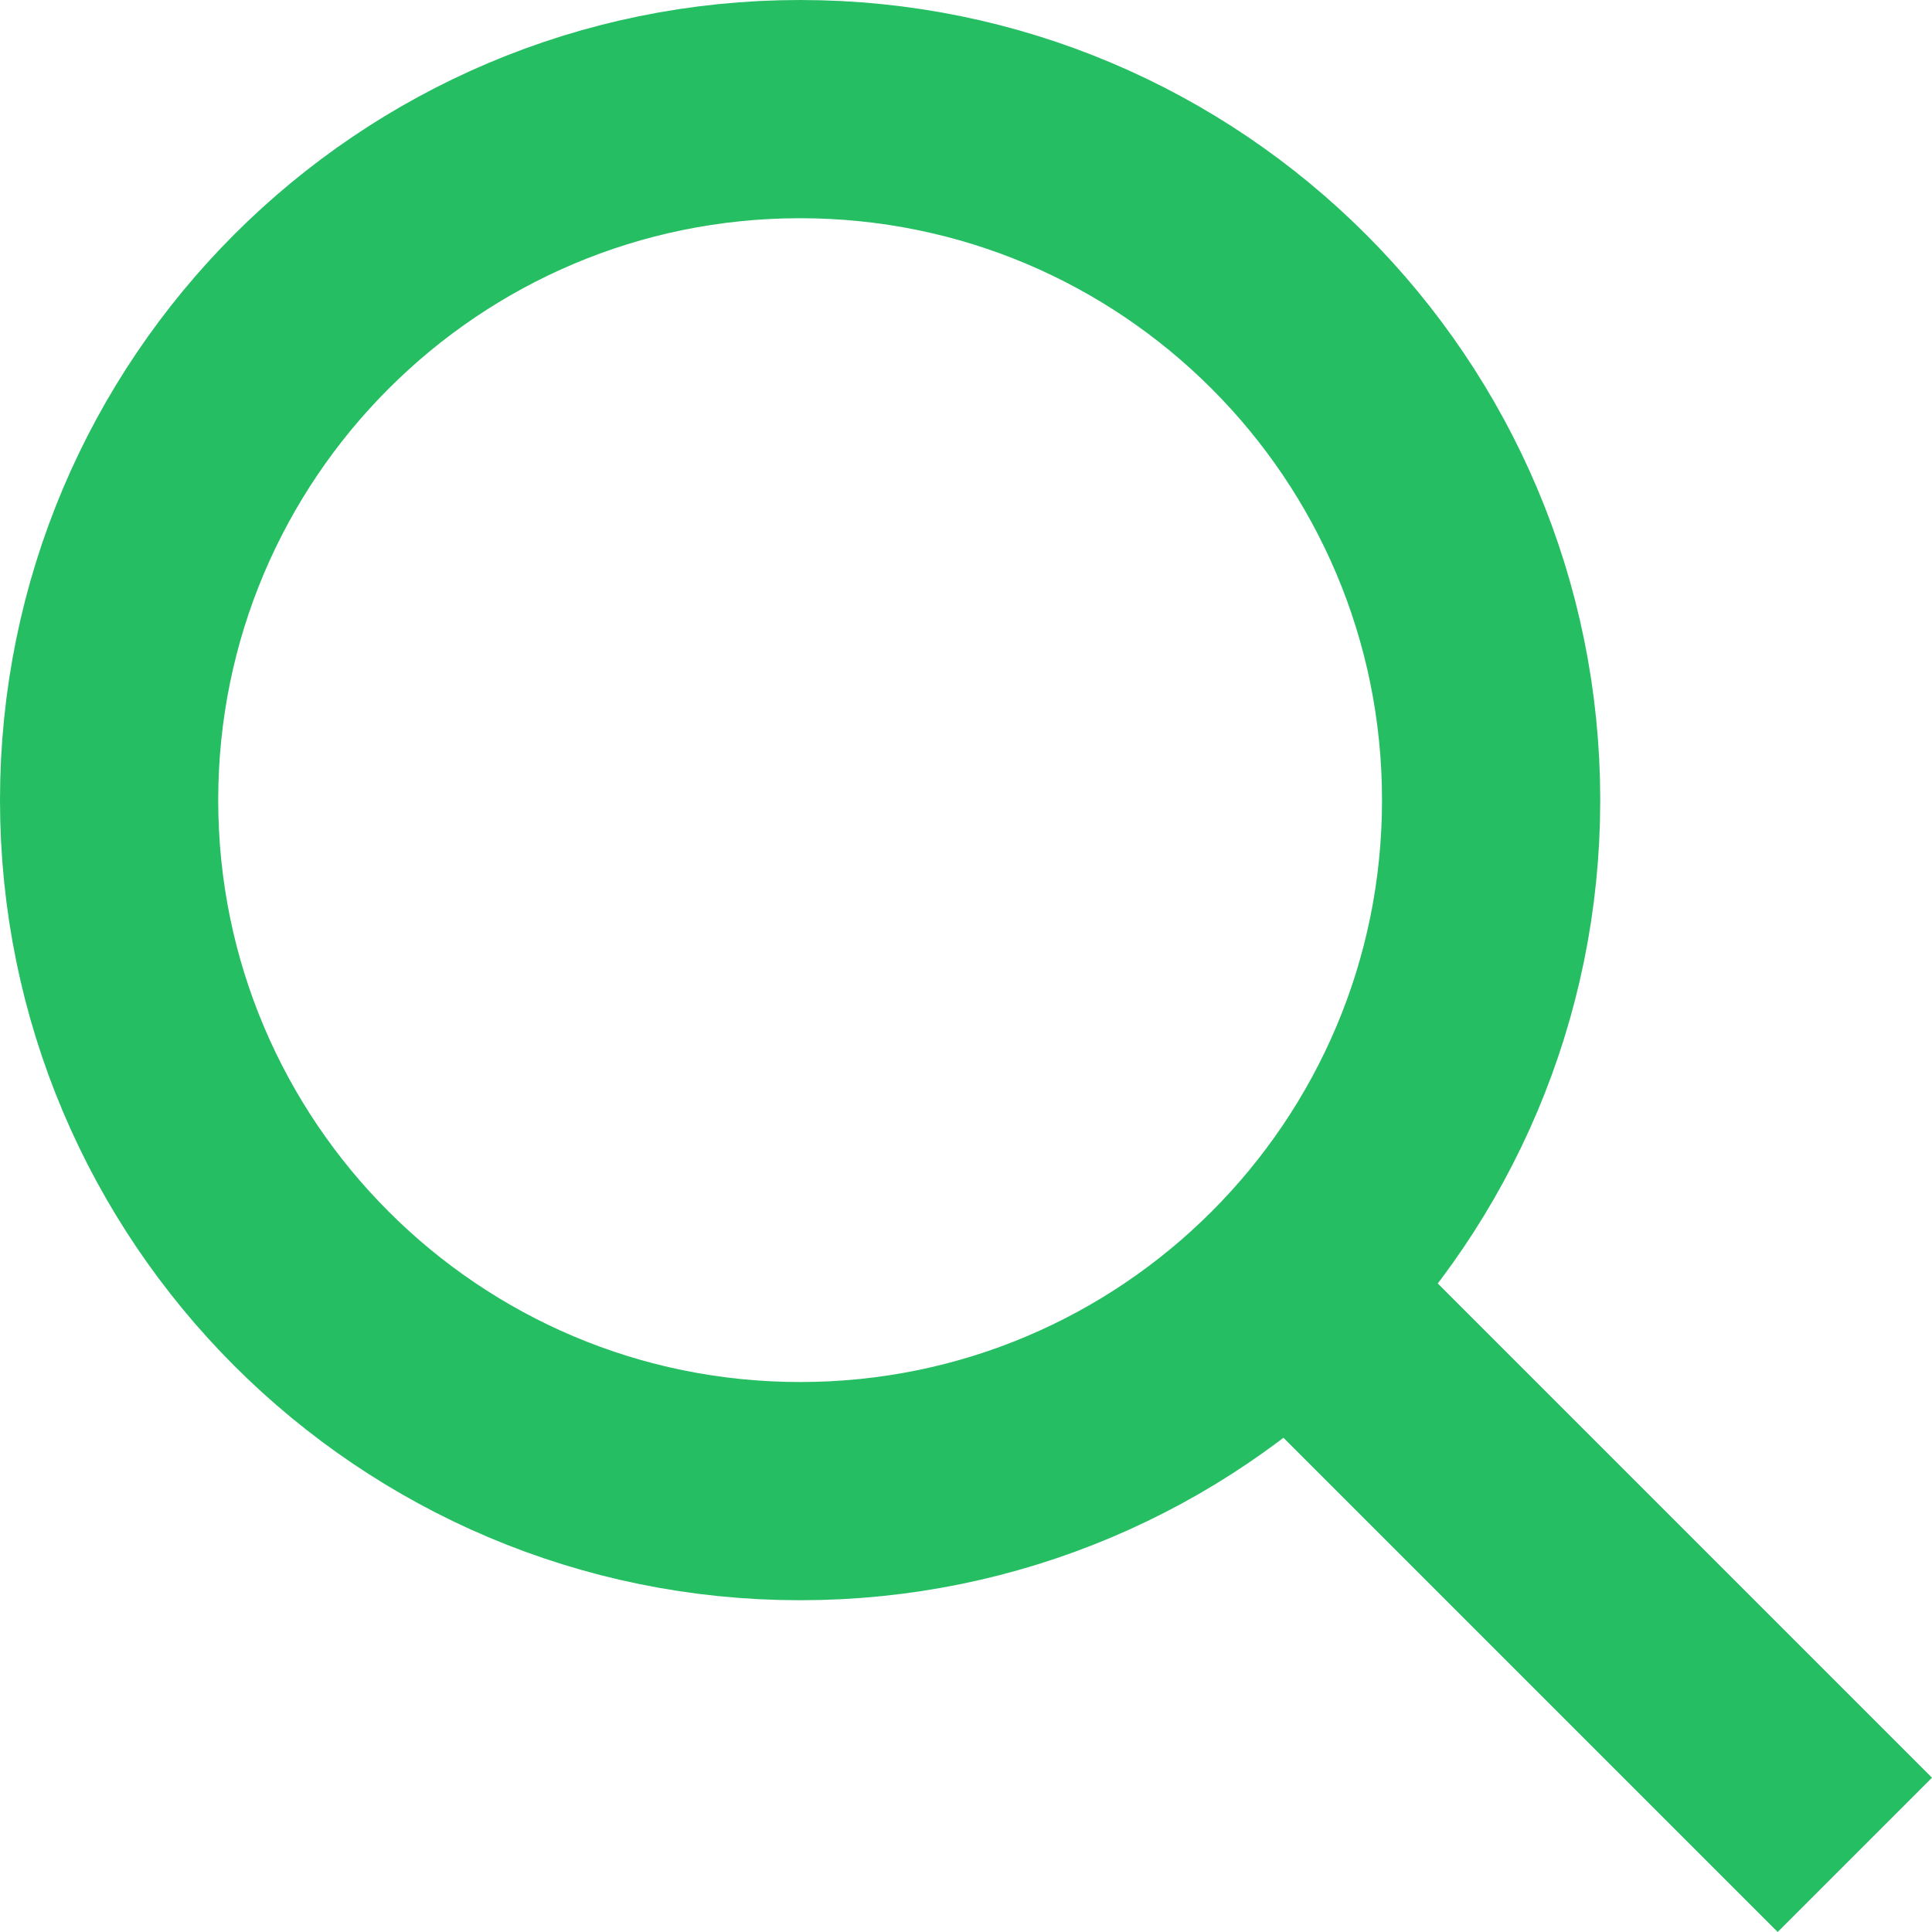
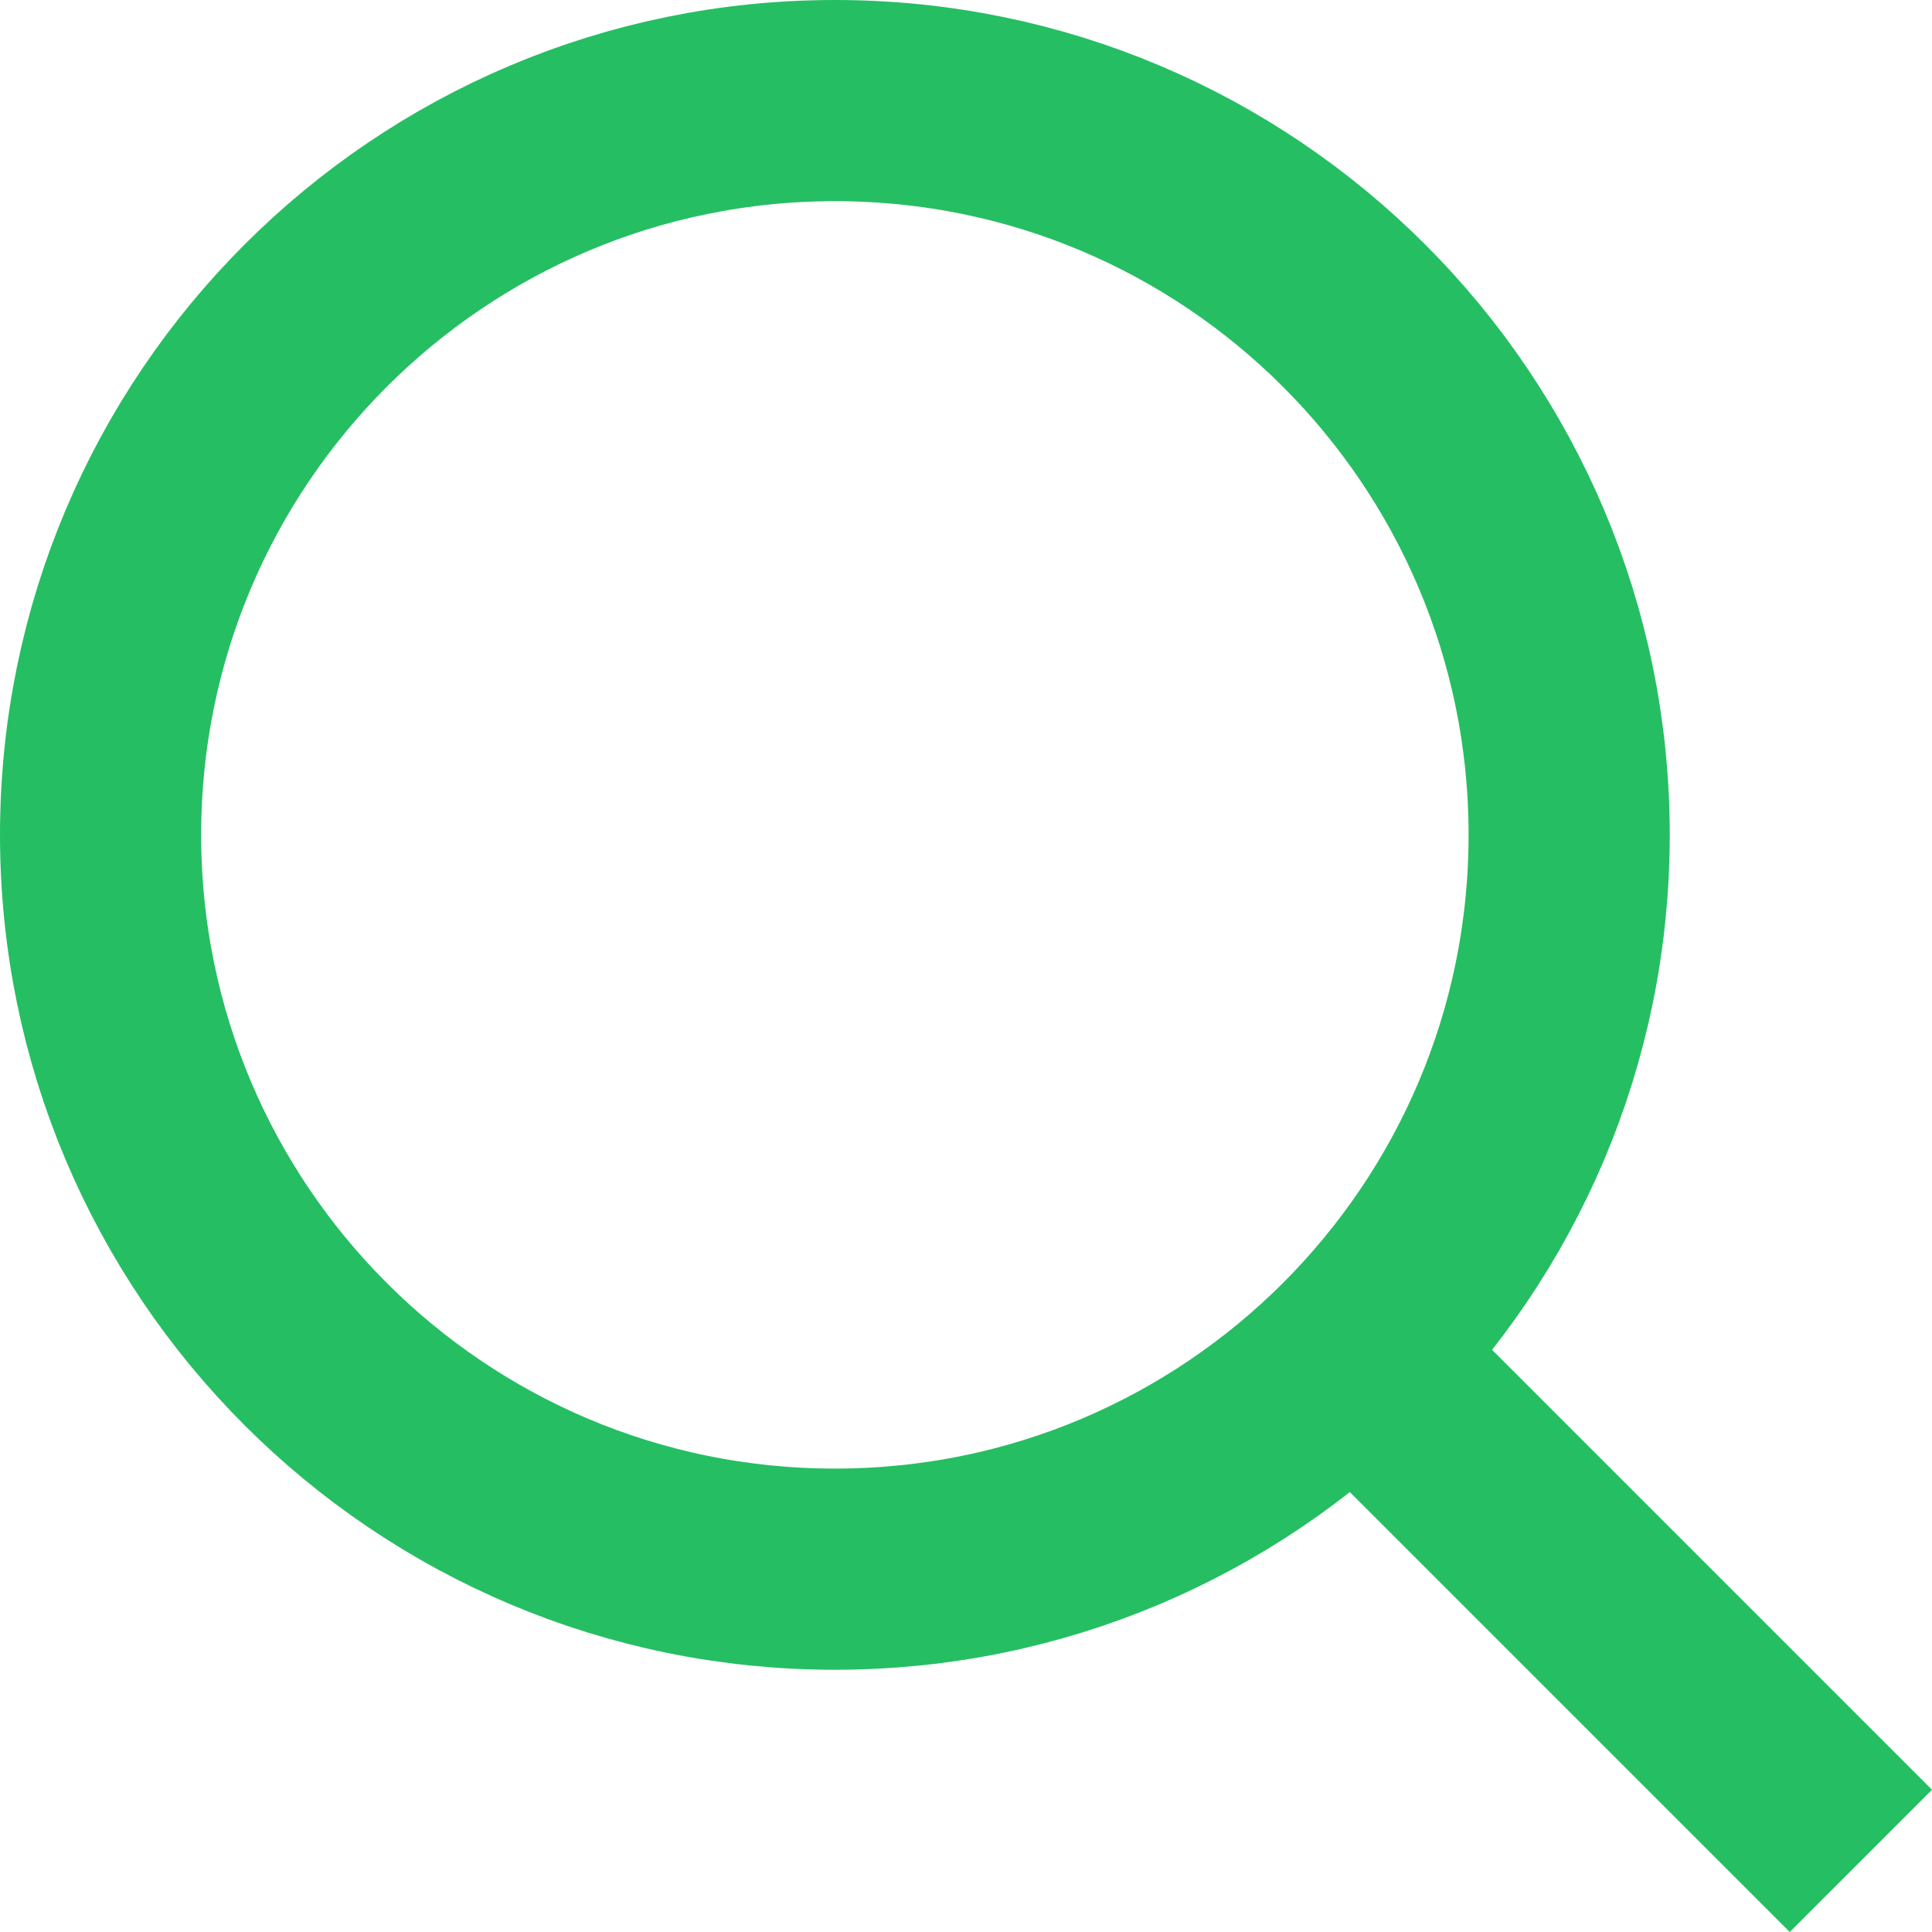
- <svg xmlns="http://www.w3.org/2000/svg" width="26.561" height="26.561" viewBox="0 0 26.561 26.561">
+ <svg xmlns="http://www.w3.org/2000/svg" width="19.207" height="19.207" viewBox="0 0 19.207 19.207">
  <g id="icon-search-gr" transform="translate(-432 -178)">
-     <g id="타원_1" data-name="타원 1" transform="translate(432 178)" fill="none" stroke="#26be63" stroke-width="3">
-       <circle cx="11" cy="11" r="11" stroke="none" />
-       <circle cx="11" cy="11" r="9.5" fill="none" />
+     <g id="타원_1" data-name="타원 1" transform="translate(432 178)" fill="none" stroke="#26be63" stroke-width="2">
+       <circle cx="8.3" cy="8.3" r="8.3" stroke="none" />
+       <circle cx="8.3" cy="8.3" r="7.3" fill="none" />
    </g>
-     <line id="선_1" data-name="선 1" x2="8" y2="8" transform="translate(449.5 195.5)" fill="none" stroke="#26be63" stroke-width="3" />
+     <line id="선_1" data-name="선 1" x2="5" y2="5" transform="translate(445.5 191.5)" fill="none" stroke="#26be63" stroke-width="2" />
  </g>
</svg>
